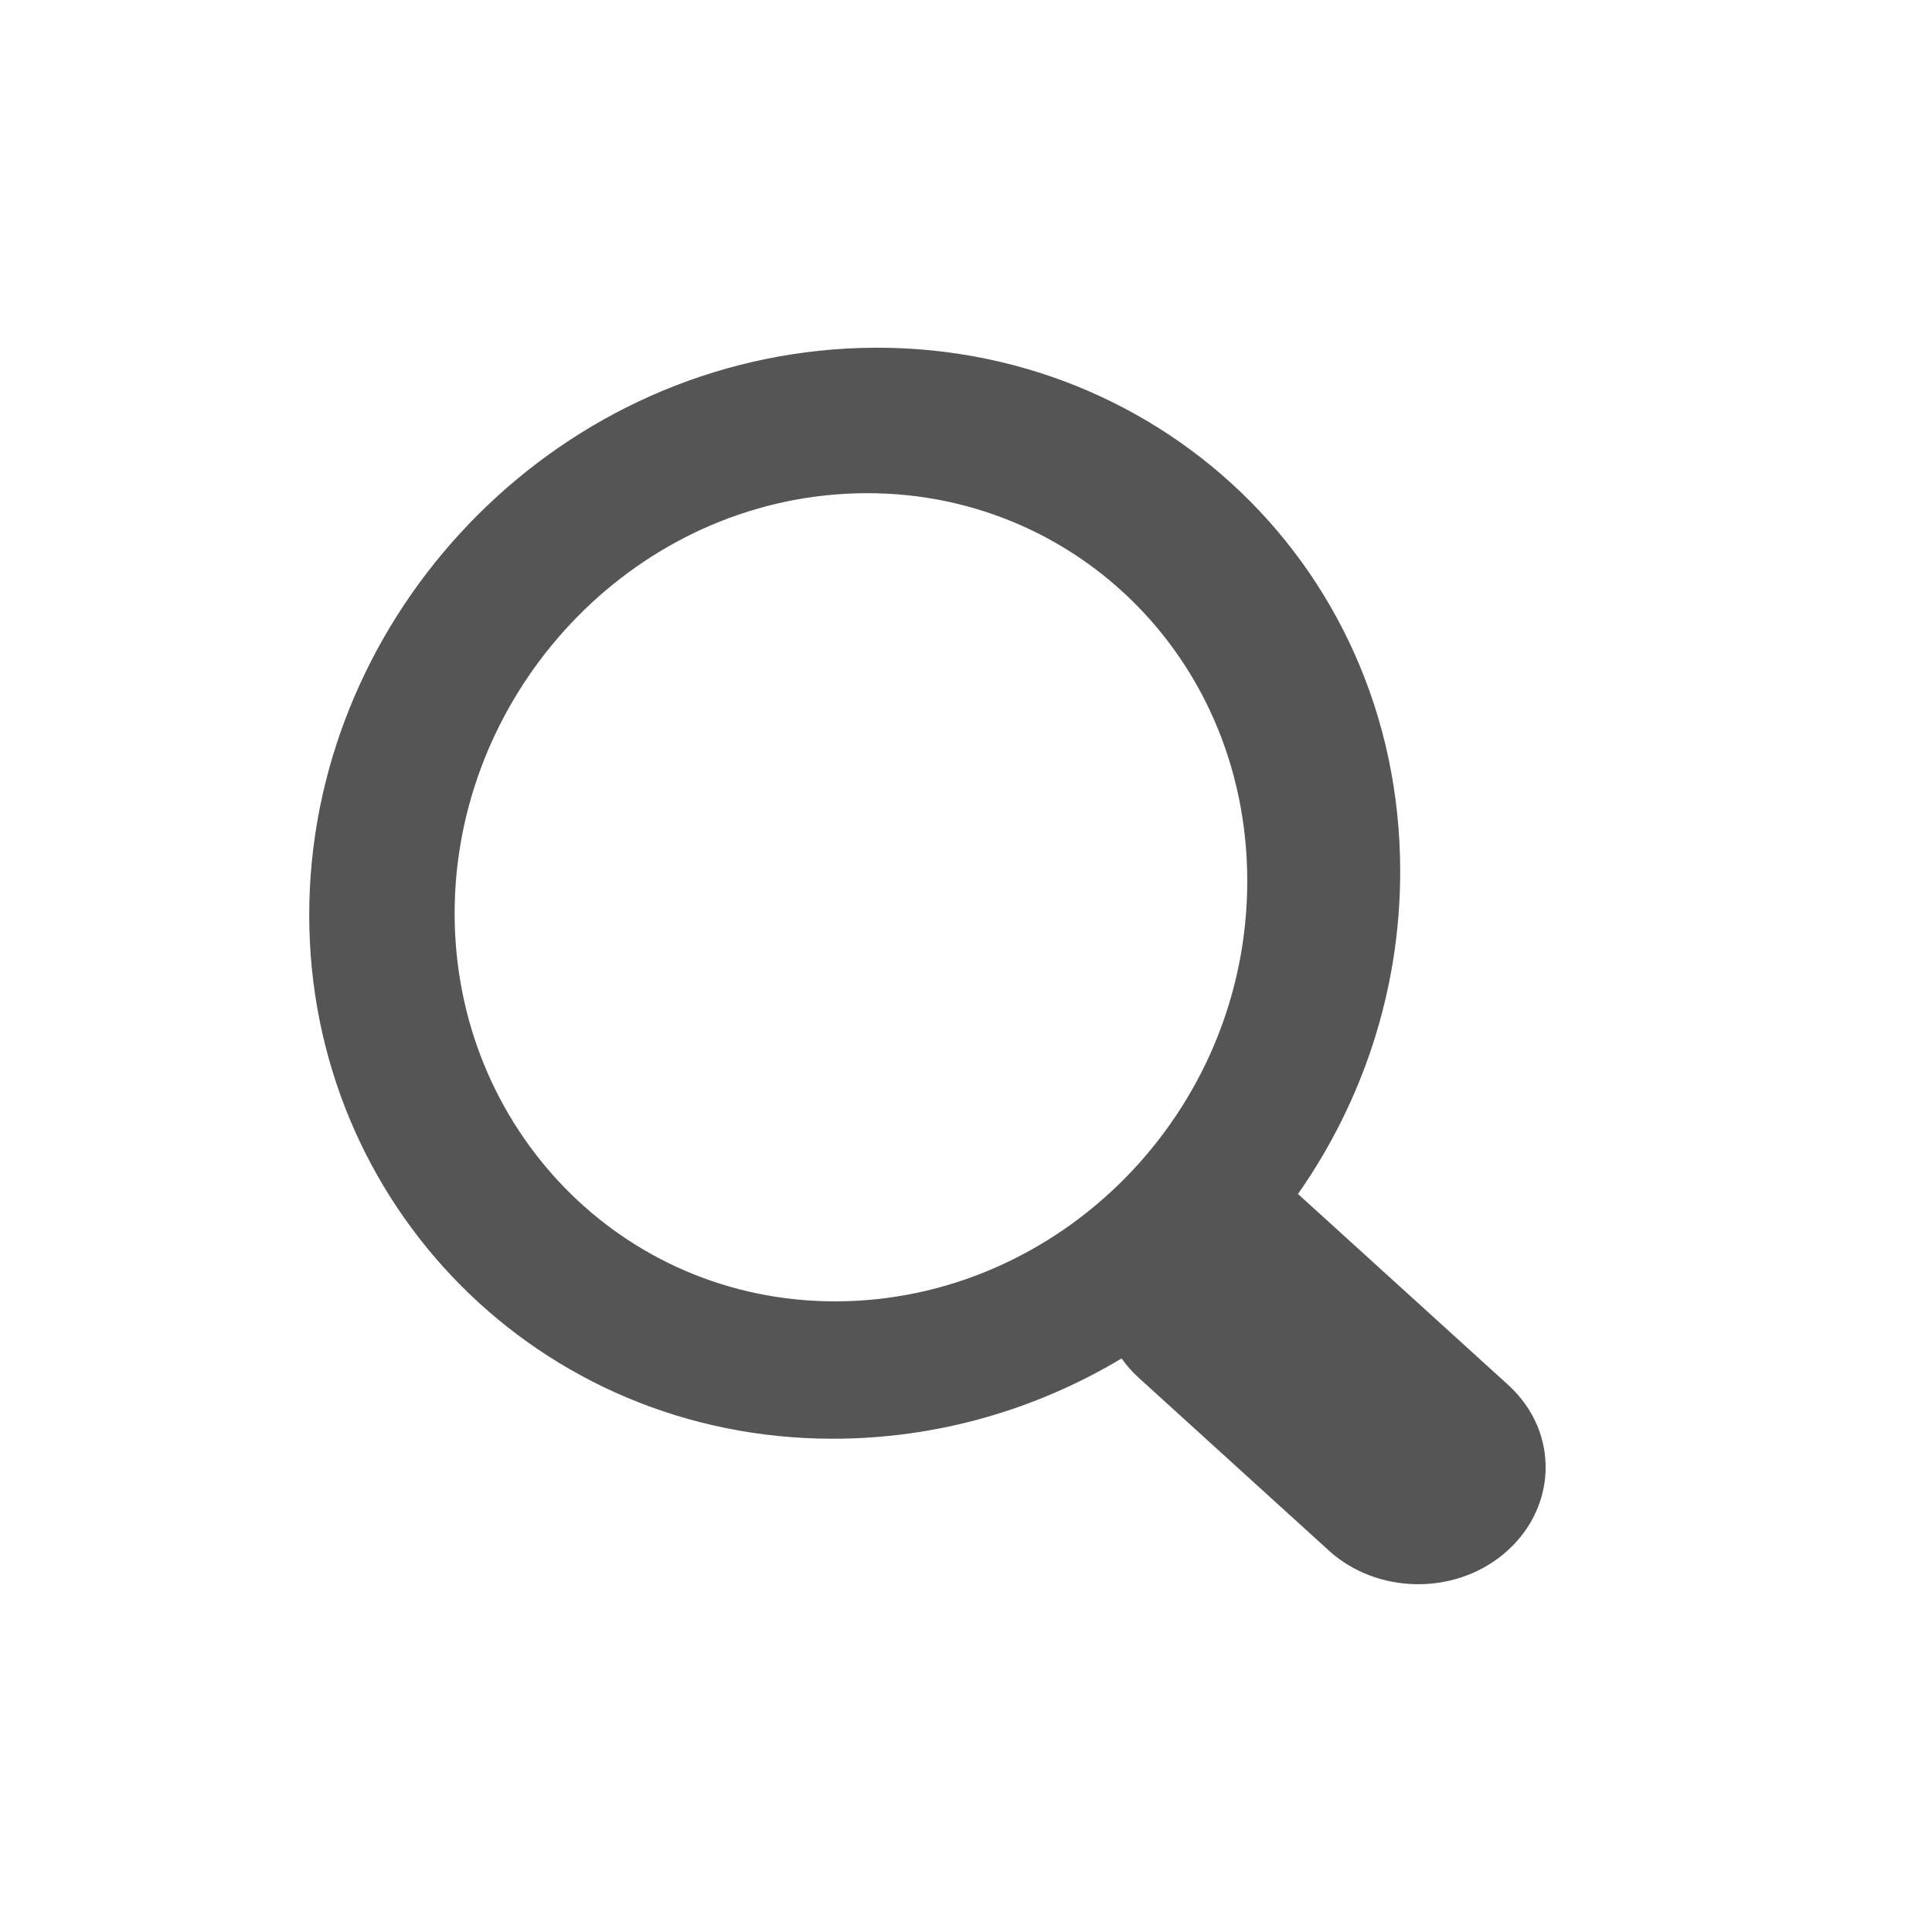
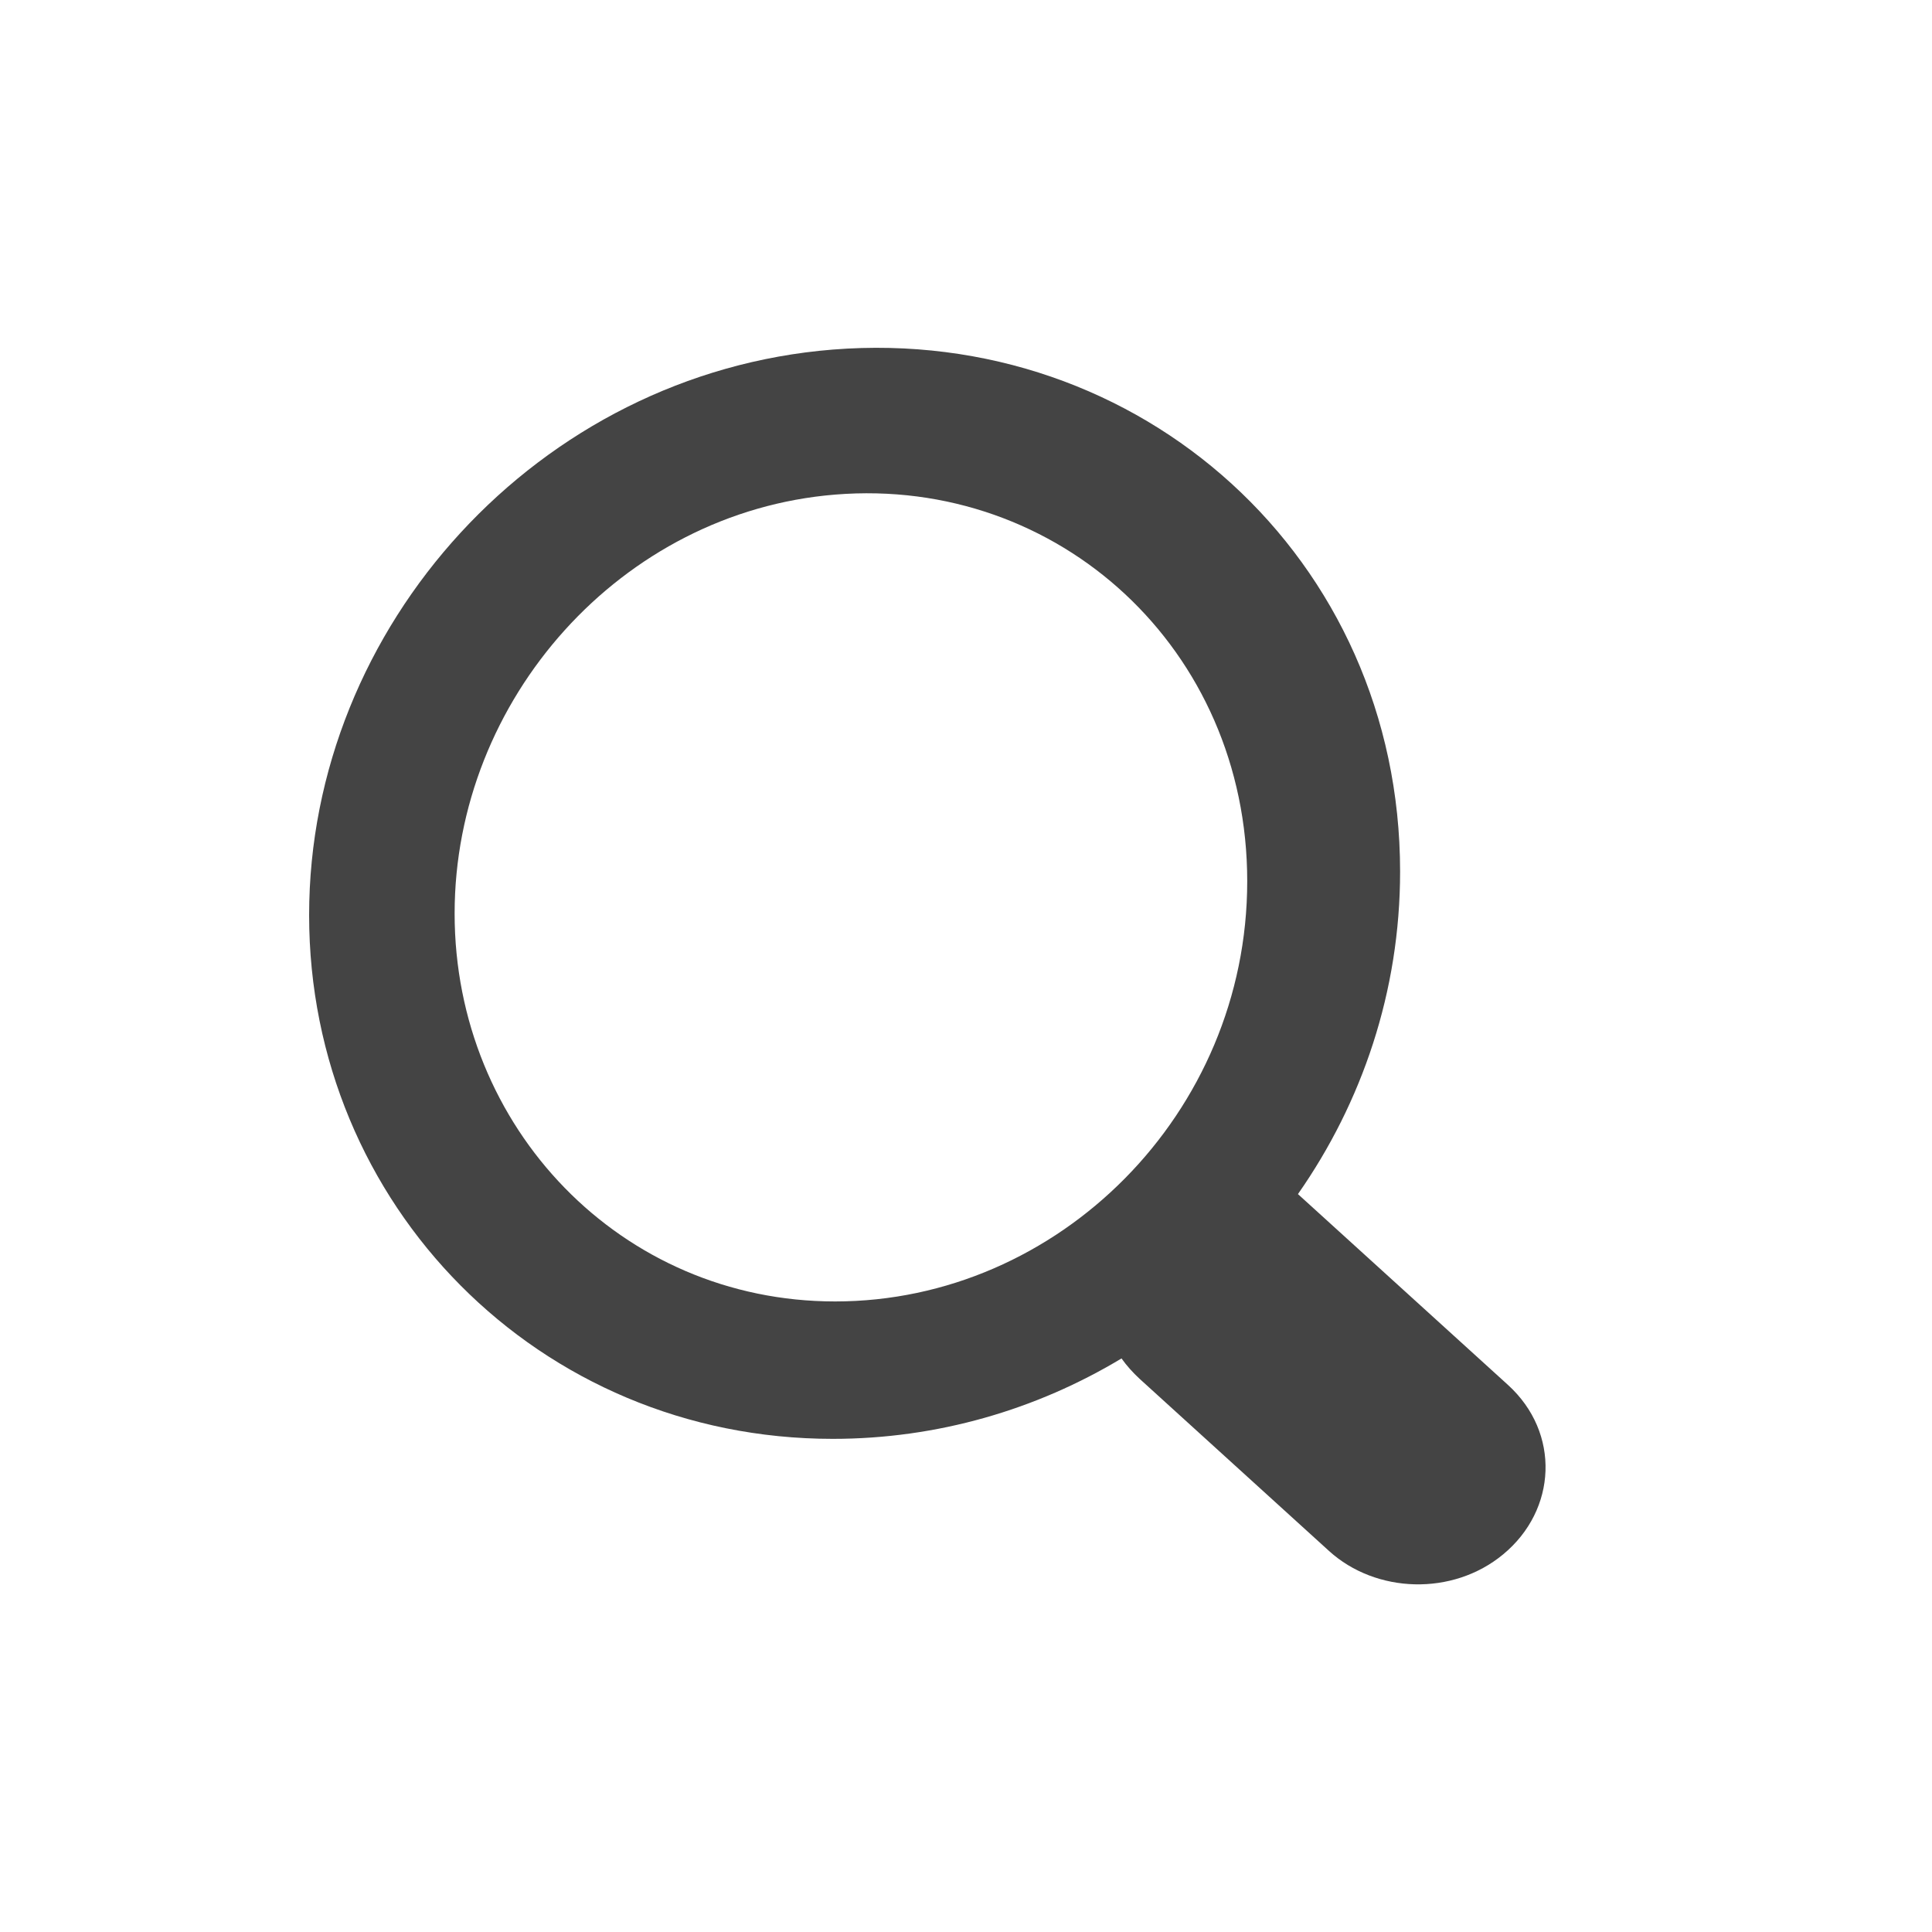
- <svg xmlns="http://www.w3.org/2000/svg" version="1.1" width="19" height="19" viewBox="0 0 19 19">
-   <path d="M4.471 8.983c0-2.107 1.639-3.948 3.742-4.12 2.198-0.179 4.053 1.52 4.053 3.802s-1.856 4.133-4.053 4.133c-2.103 0-3.742-1.708-3.742-3.815zM11.030 13.359c0.051 0.073 0.111 0.14 0.179 0.2l1.862 1.692c0.461 0.419 1.216 0.445 1.712 0.035 0.53-0.437 0.566-1.196 0.047-1.668l-2.065-1.876c0.631-0.901 1.005-1.994 1.005-3.172 0-3.081-2.555-5.375-5.579-5.133-2.894 0.232-5.15 2.718-5.15 5.562s2.256 5.15 5.15 5.15c1.029 0 2.002-0.288 2.84-0.79z" fill="#555555" />
+ <svg xmlns="http://www.w3.org/2000/svg" version="1.1" width="16" height="16" viewBox="0 0 16 16">
+   <path d="M3.765 7.565c0-1.774 1.38-3.325 3.151-3.469 1.851-0.151 3.413 1.28 3.413 3.202s-1.563 3.48-3.413 3.48c-1.771 0-3.151-1.438-3.151-3.212zM9.288 11.25c0.043 0.061 0.094 0.117 0.15 0.169l1.568 1.425c0.388 0.353 1.024 0.375 1.442 0.029 0.446-0.368 0.477-1.007 0.040-1.404l-1.739-1.58c0.531-0.759 0.846-1.679 0.846-2.671 0-2.595-2.151-4.526-4.698-4.323-2.437 0.195-4.337 2.288-4.337 4.684s1.9 4.337 4.337 4.337c0.866 0 1.686-0.242 2.391-0.666z" fill="rgb(68, 68, 68)" />
</svg>
